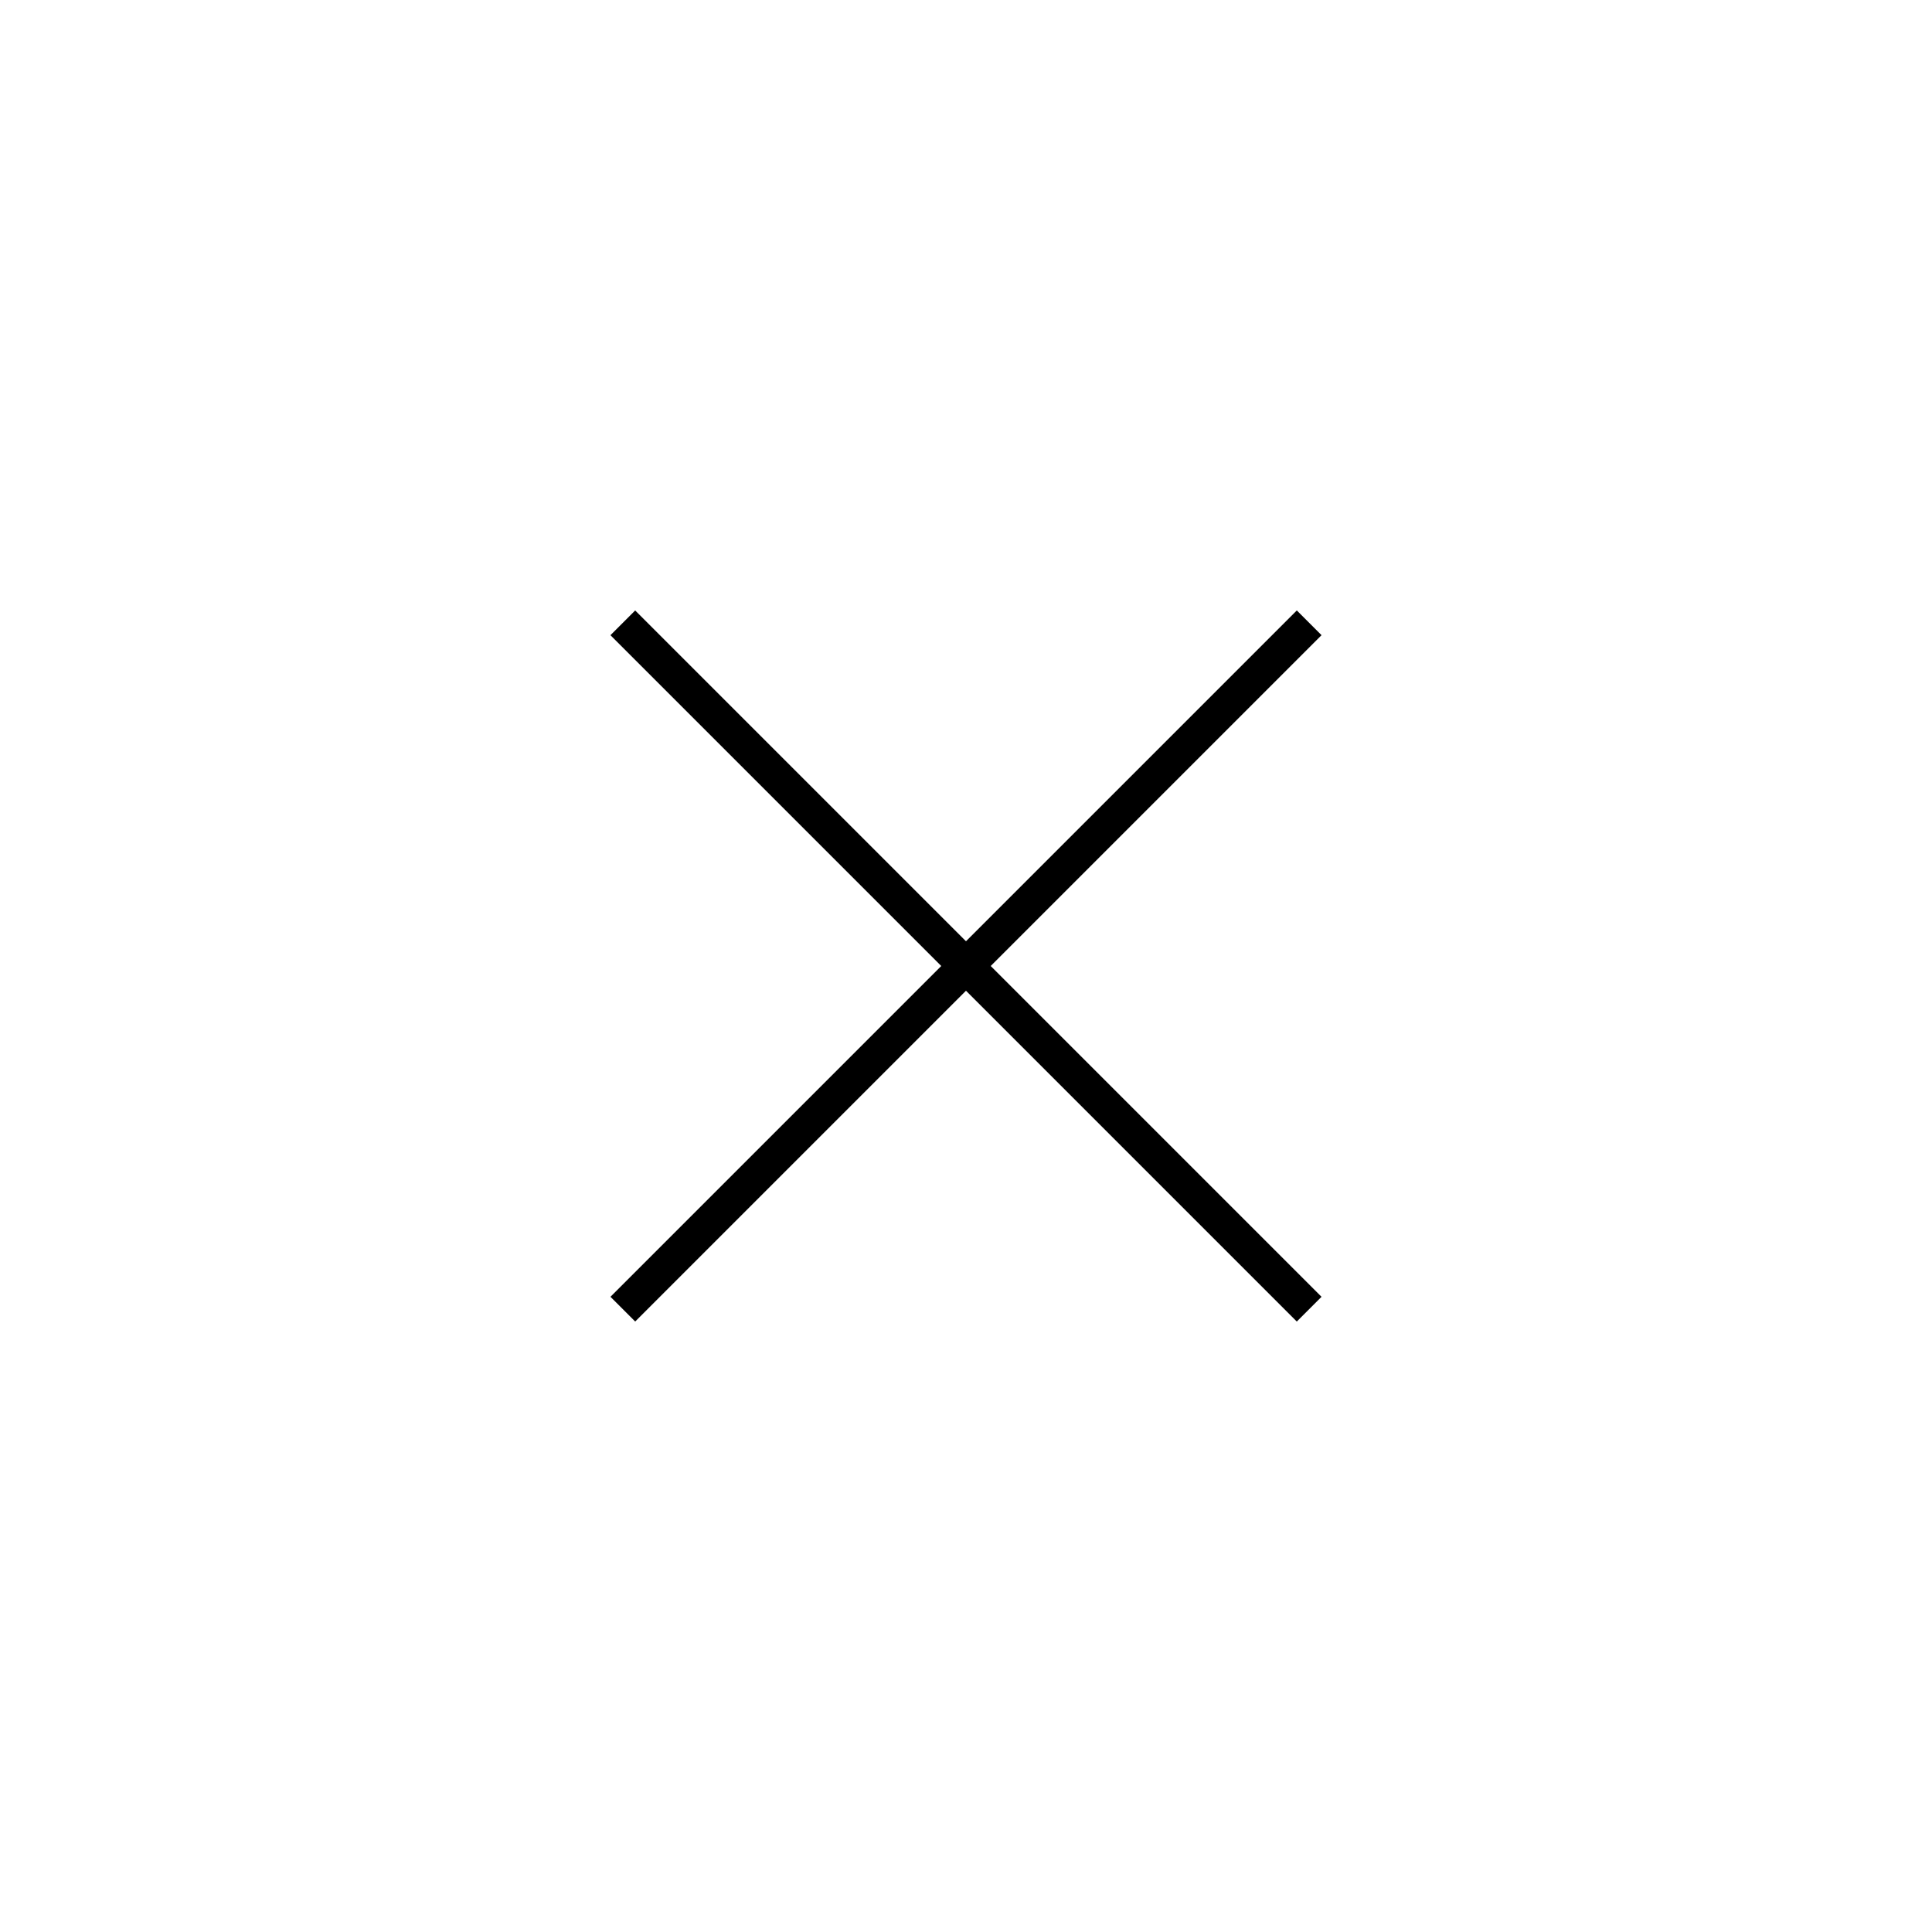
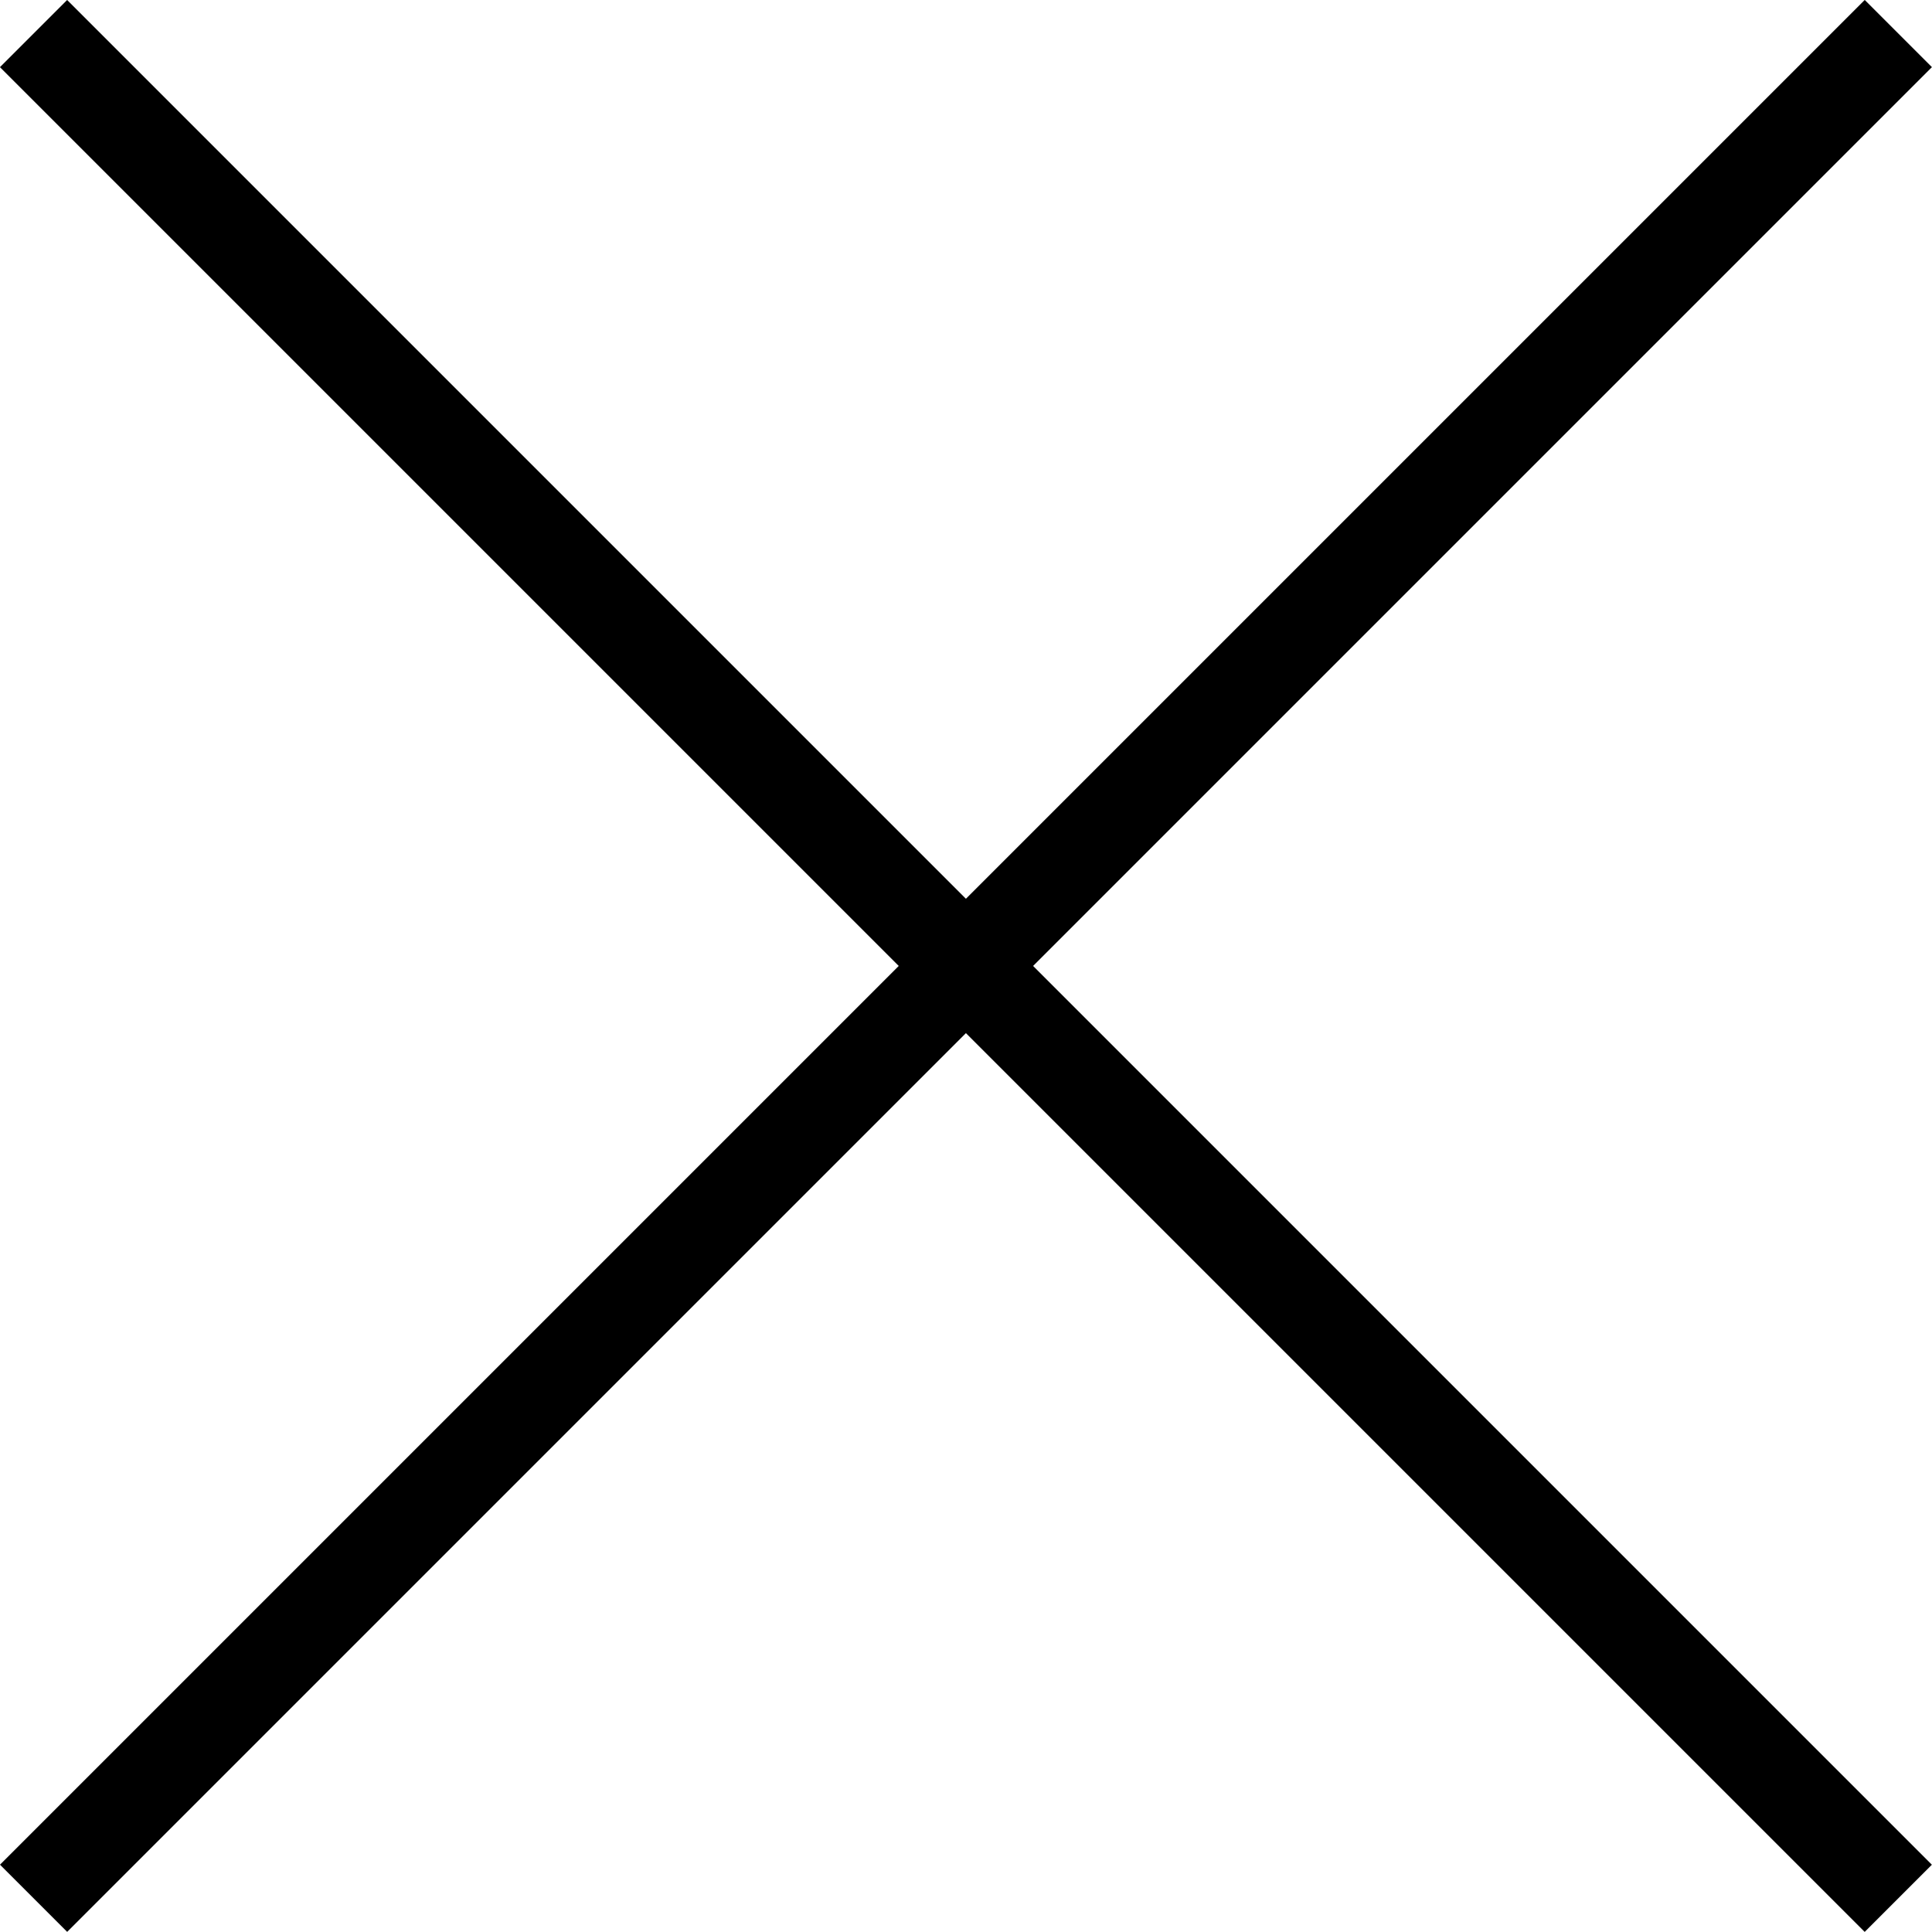
- <svg xmlns="http://www.w3.org/2000/svg" version="1.1" id="Layer_1" x="0px" y="0px" viewBox="0 0 500 500" style="enable-background:new 0 0 500 500;" xml:space="preserve">
+ <svg xmlns="http://www.w3.org/2000/svg" version="1.1" id="Layer_1" x="0px" y="0px" style="enable-background:new 0 0 500 500;" xml:space="preserve" viewBox="157.99 157.99 184.03 184.03">
  <g>
    <rect x="124.4" y="245.48" transform="matrix(-0.7071 0.7071 -0.7071 -0.7071 603.5534 250)" width="251.2" height="9.05" />
    <rect x="124.4" y="245.48" transform="matrix(0.7071 0.7071 -0.7071 0.7071 250 -103.5534)" width="251.2" height="9.05" />
  </g>
</svg>
